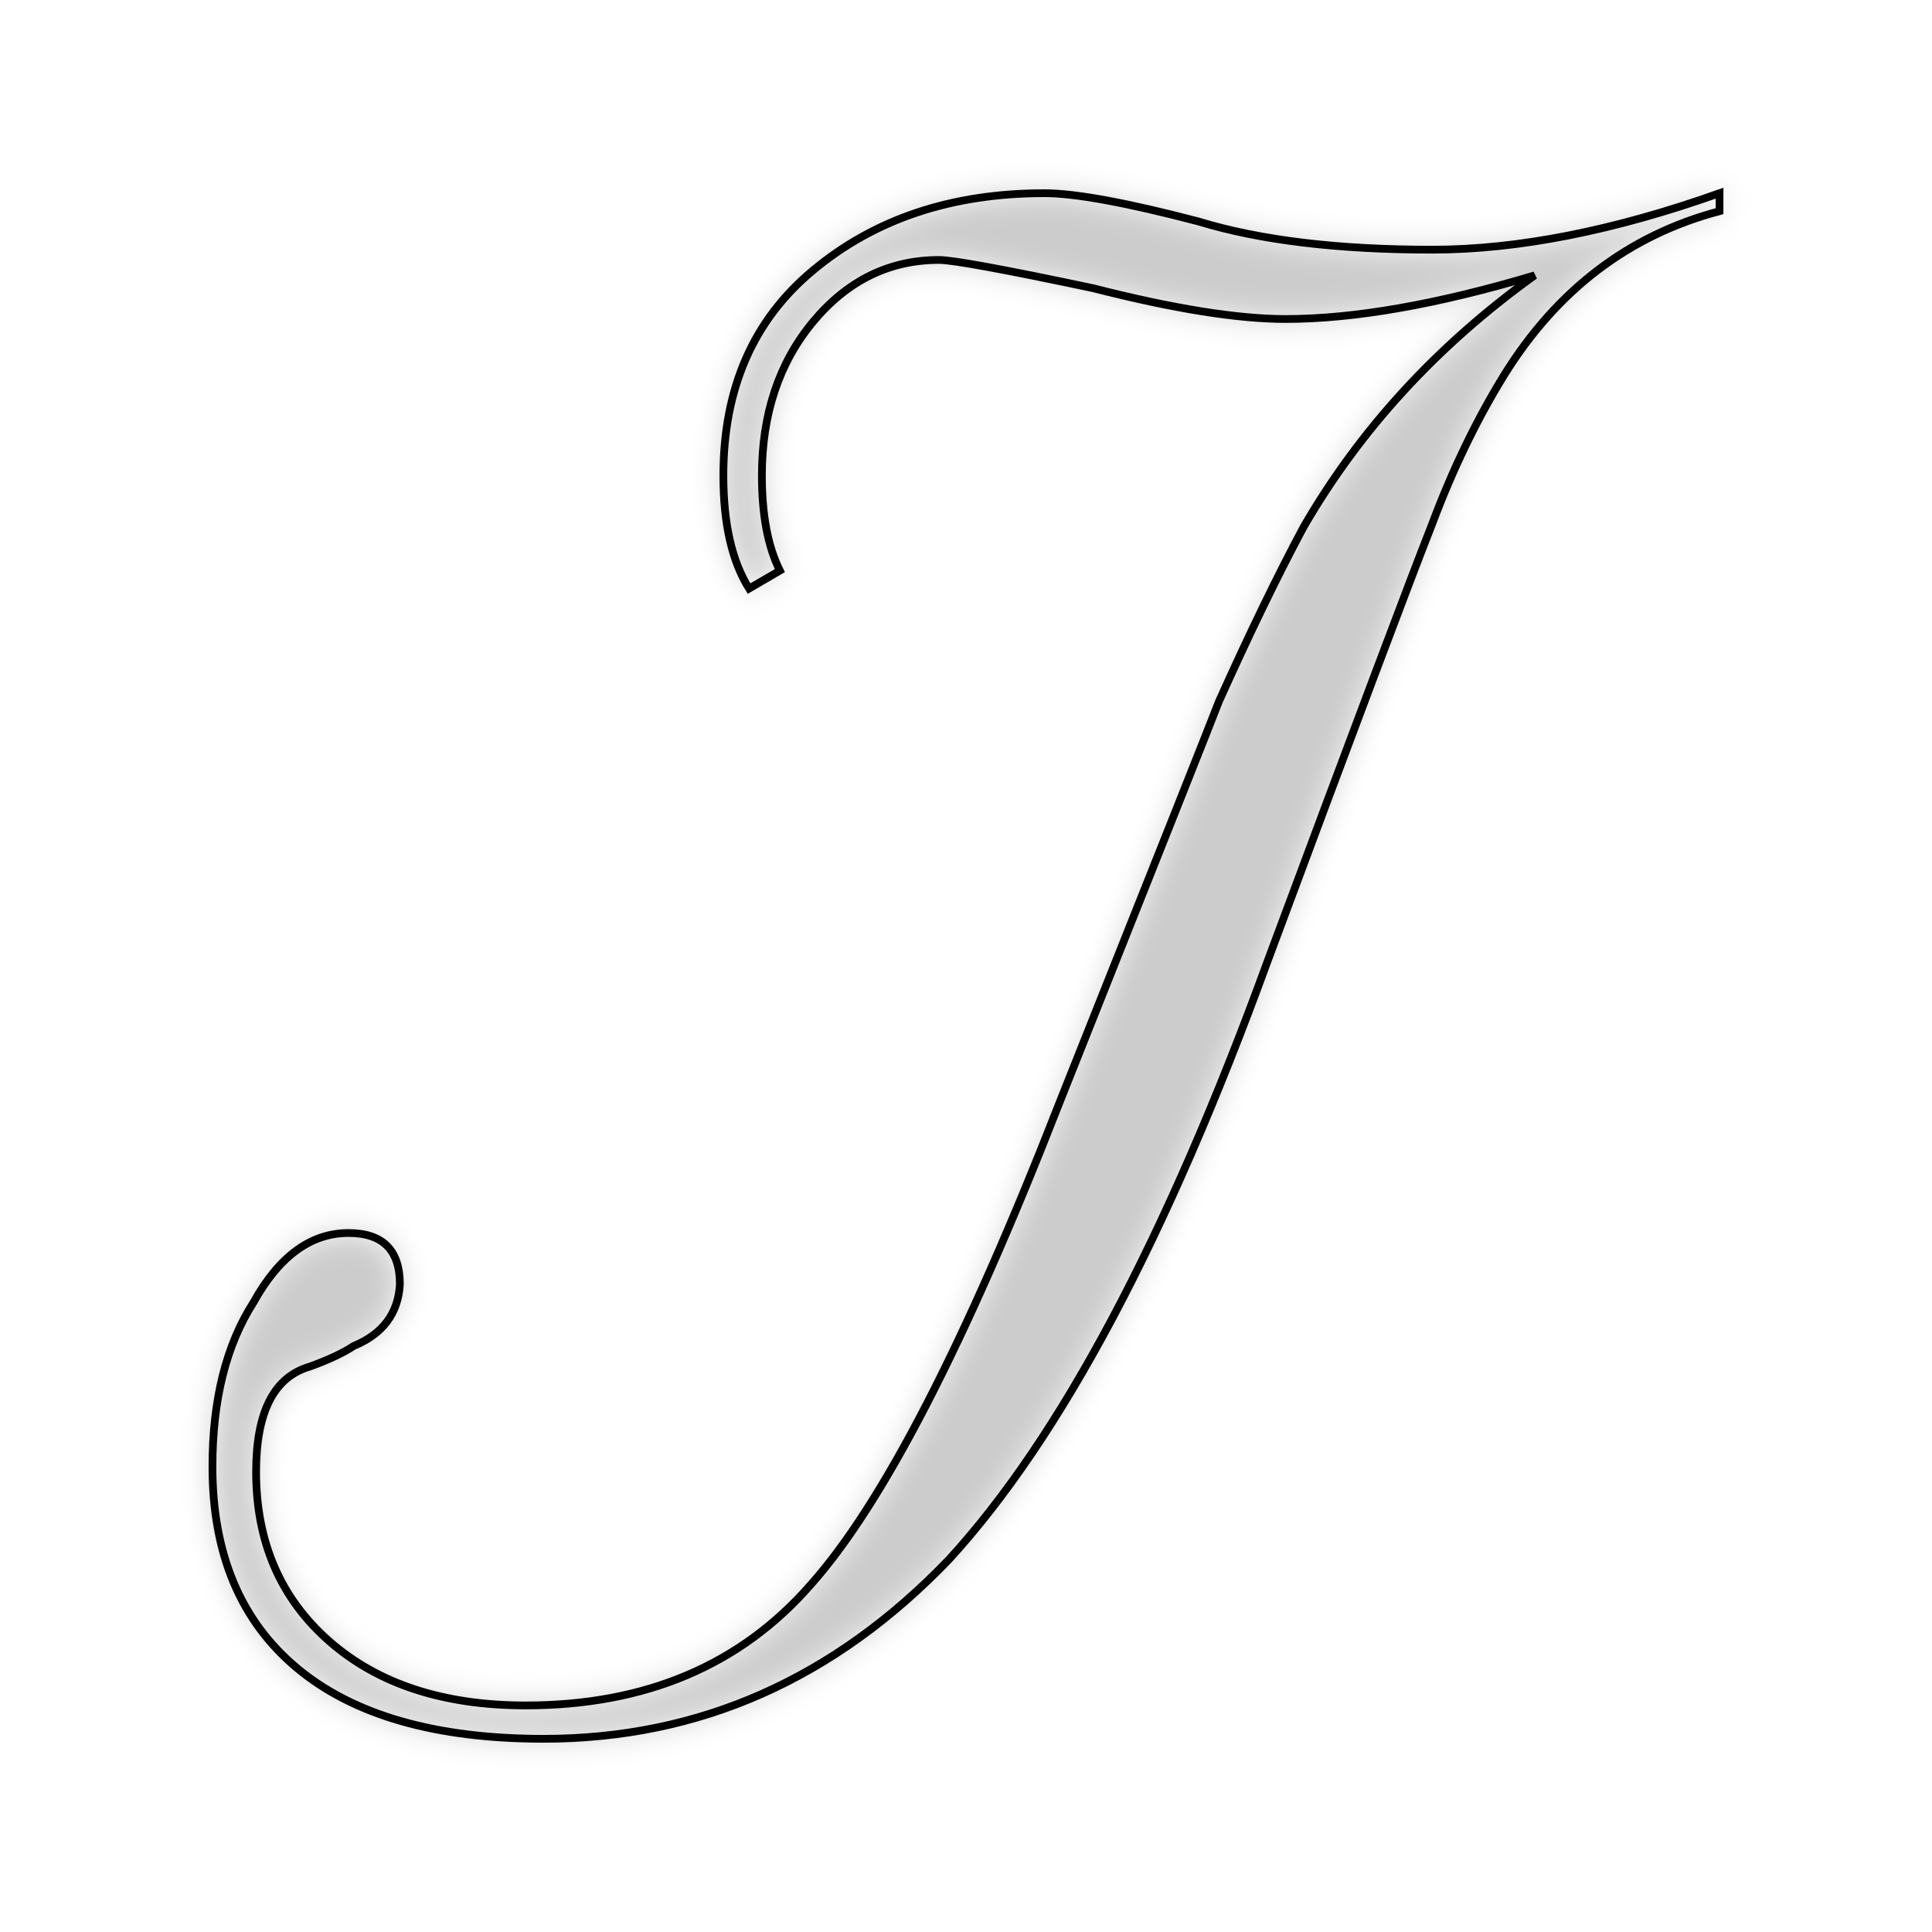
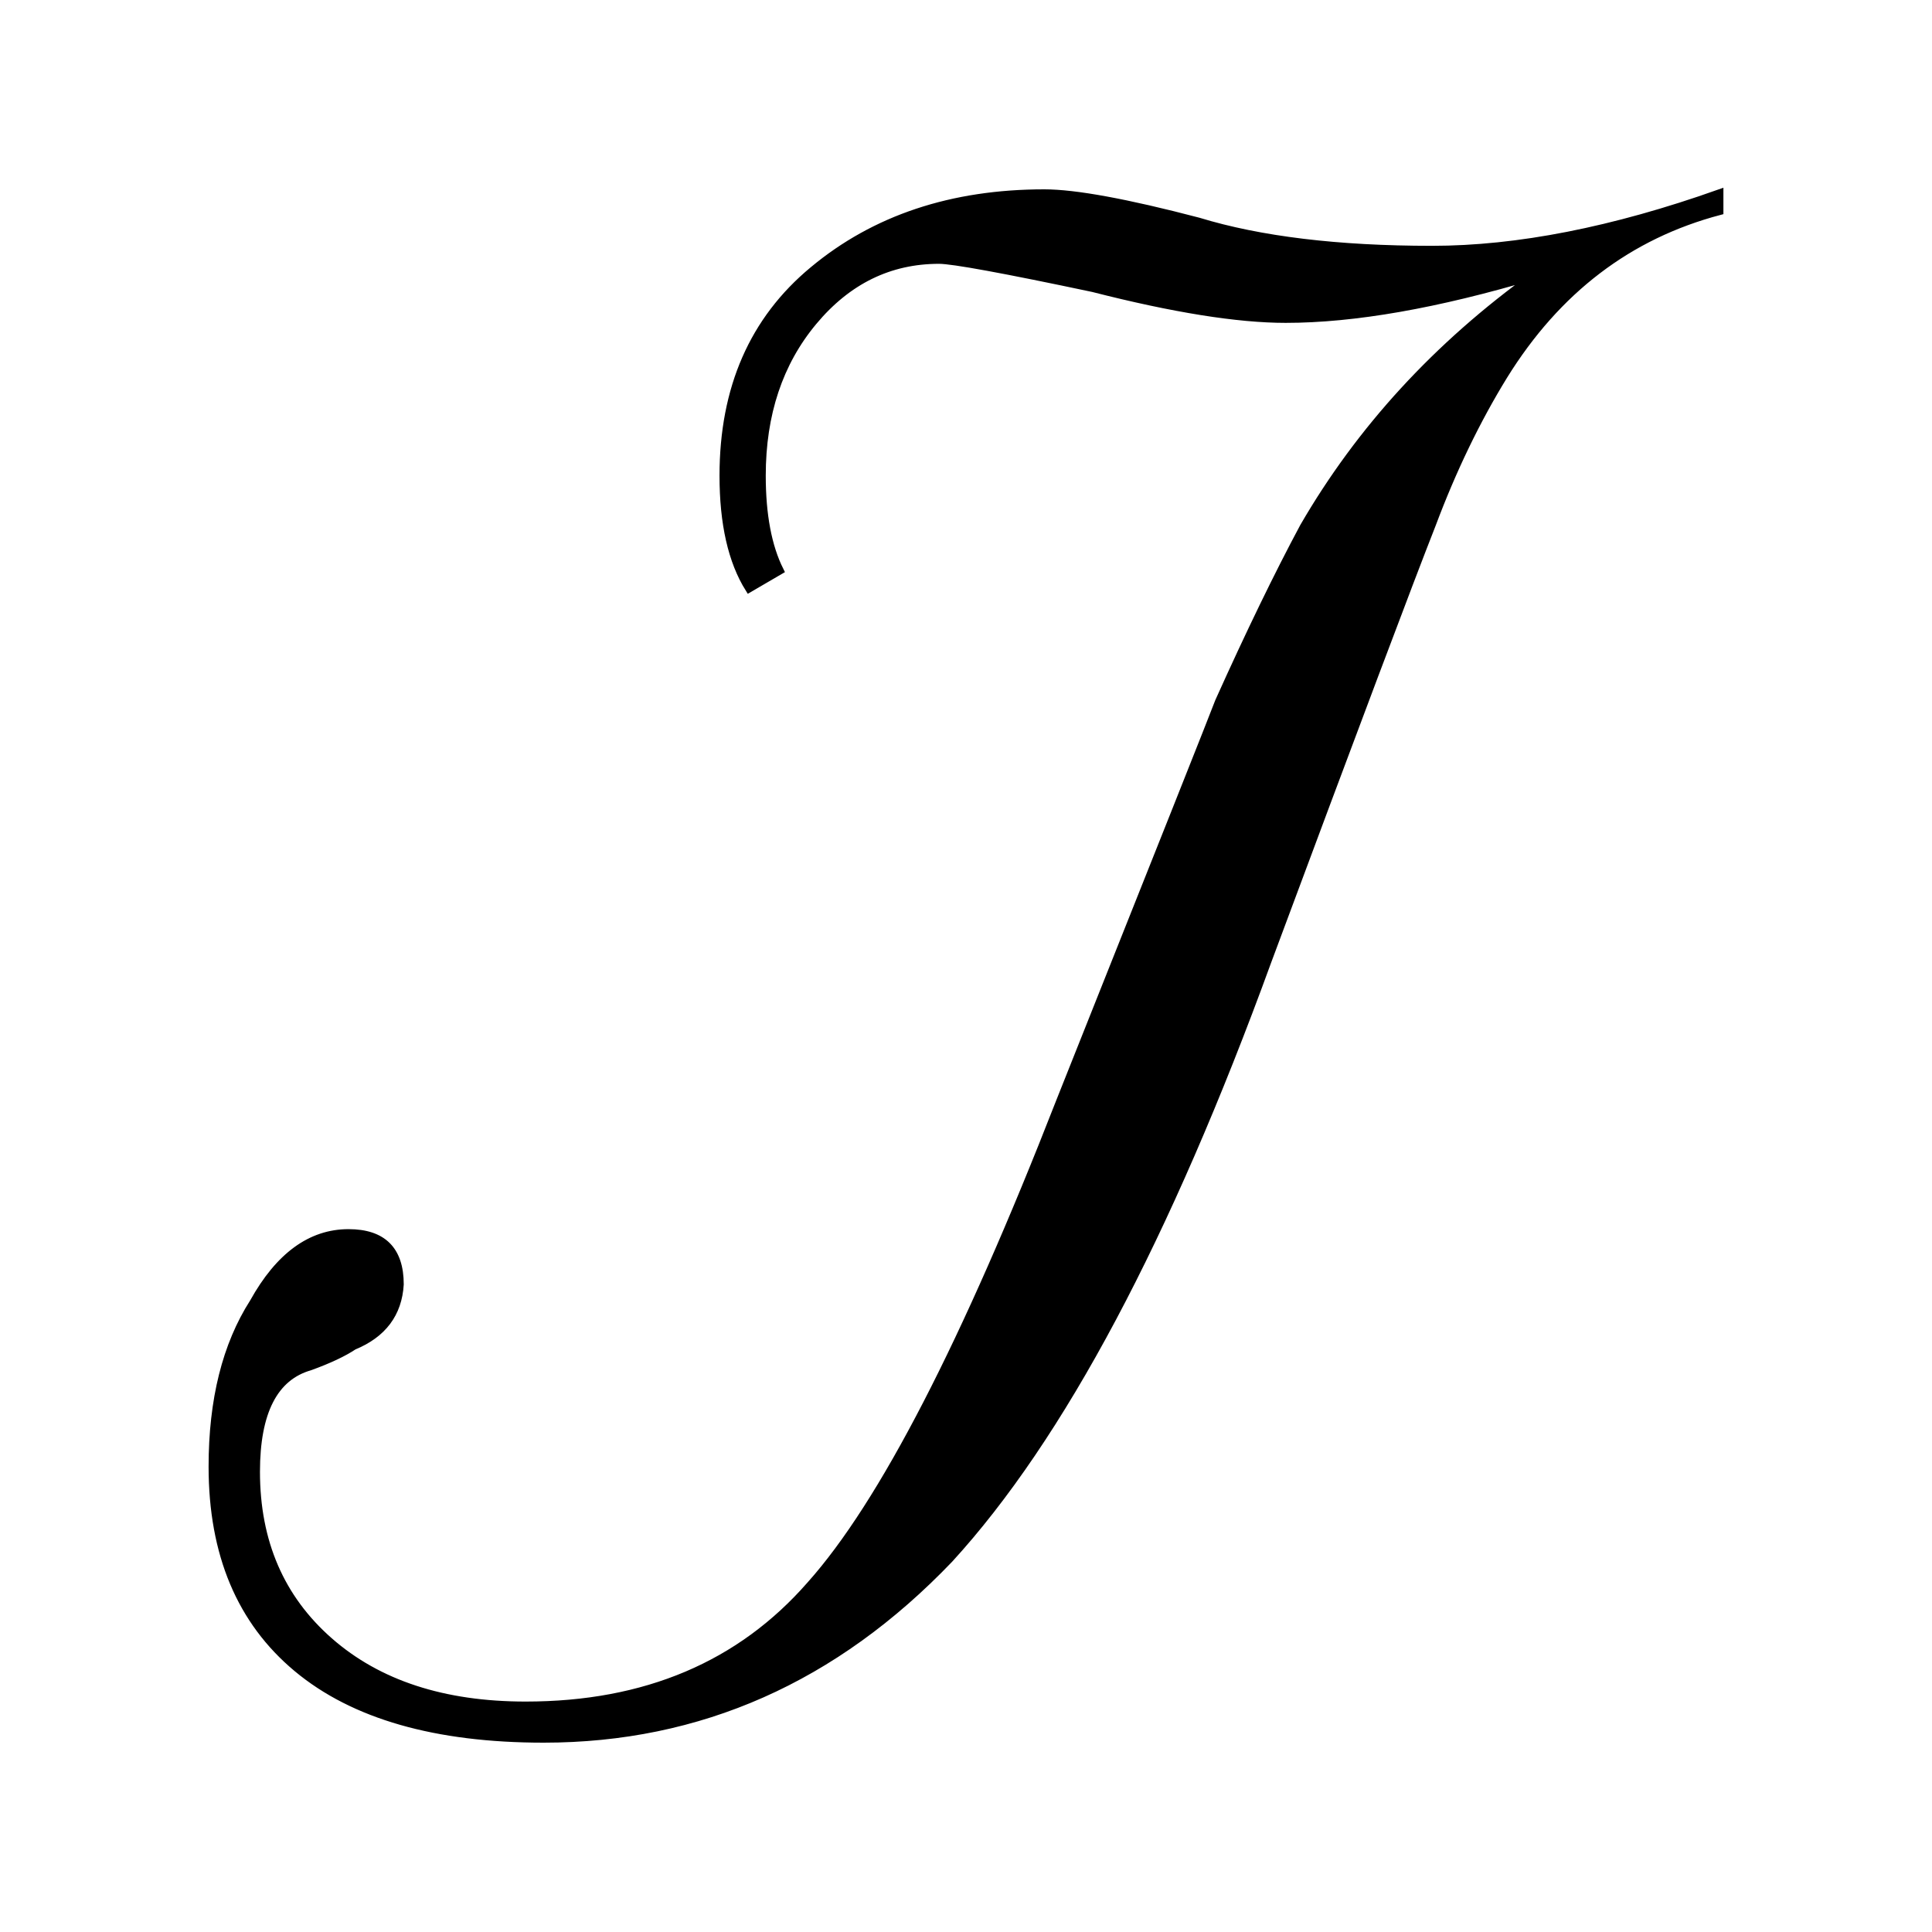
<svg xmlns="http://www.w3.org/2000/svg" viewBox="0 0 1000 1000">
  <defs>
    <filter id="blur" x="-20%" y="-20%" width="140%" height="140%">
      <feGaussianBlur stdDeviation="6" />
    </filter>
  </defs>
  <g transform="translate(500 500) scale(1.328904 -1.328904) translate(-293.5 -287)">
    <path d="M475 566Q525 566 587 588V581Q534 567 503 517Q487 491 475 459Q462 426 411 289Q352 127 287 56Q220 -14 129 -14Q66 -14 33.0 13.5Q0 41 0 92Q0 131 16 156Q31 183 53 183Q73 183 73 163Q72 146 55 139Q49 135 38 131Q17 125 17 90Q17 49 45.5 24.0Q74 -1 122 -1Q192 -1 233 46Q275 93 330 234Q389 382 392 390Q410 430 425 458Q458 515 515 556Q458 539 418 539Q390 539 343 551Q291 562 283 562Q254 562 234.0 538.0Q214 514 214 478Q214 455 221 441L209 434Q199 450 199 478Q199 529 234 558Q270 588 324 588Q342 588 384 577Q420 566 475 566Z" fill="none" stroke="#000" stroke-width="4" vector-effect="non-scaling-stroke" />
-     <path d="M475 566Q525 566 587 588V581Q534 567 503 517Q487 491 475 459Q462 426 411 289Q352 127 287 56Q220 -14 129 -14Q66 -14 33.0 13.5Q0 41 0 92Q0 131 16 156Q31 183 53 183Q73 183 73 163Q72 146 55 139Q49 135 38 131Q17 125 17 90Q17 49 45.5 24.0Q74 -1 122 -1Q192 -1 233 46Q275 93 330 234Q389 382 392 390Q410 430 425 458Q458 515 515 556Q458 539 418 539Q390 539 343 551Q291 562 283 562Q254 562 234.0 538.0Q214 514 214 478Q214 455 221 441L209 434Q199 450 199 478Q199 529 234 558Q270 588 324 588Q342 588 384 577Q420 566 475 566Z" fill="#000" fill-opacity="0.2" filter="url(#blur)" />
+     <path d="M475 566Q525 566 587 588V581Q534 567 503 517Q487 491 475 459Q462 426 411 289Q352 127 287 56Q220 -14 129 -14Q66 -14 33.0 13.5Q0 41 0 92Q0 131 16 156Q31 183 53 183Q73 183 73 163Q72 146 55 139Q49 135 38 131Q17 125 17 90Q17 49 45.5 24.0Q74 -1 122 -1Q192 -1 233 46Q275 93 330 234Q389 382 392 390Q410 430 425 458Q458 515 515 556Q458 539 418 539Q390 539 343 551Q291 562 283 562Q254 562 234.0 538.0Q214 514 214 478Q214 455 221 441L209 434Q199 450 199 478Q199 529 234 558Q270 588 324 588Q342 588 384 577Q420 566 475 566Z" fill="#000000" fill-opacity="1" />
  </g>
</svg>
